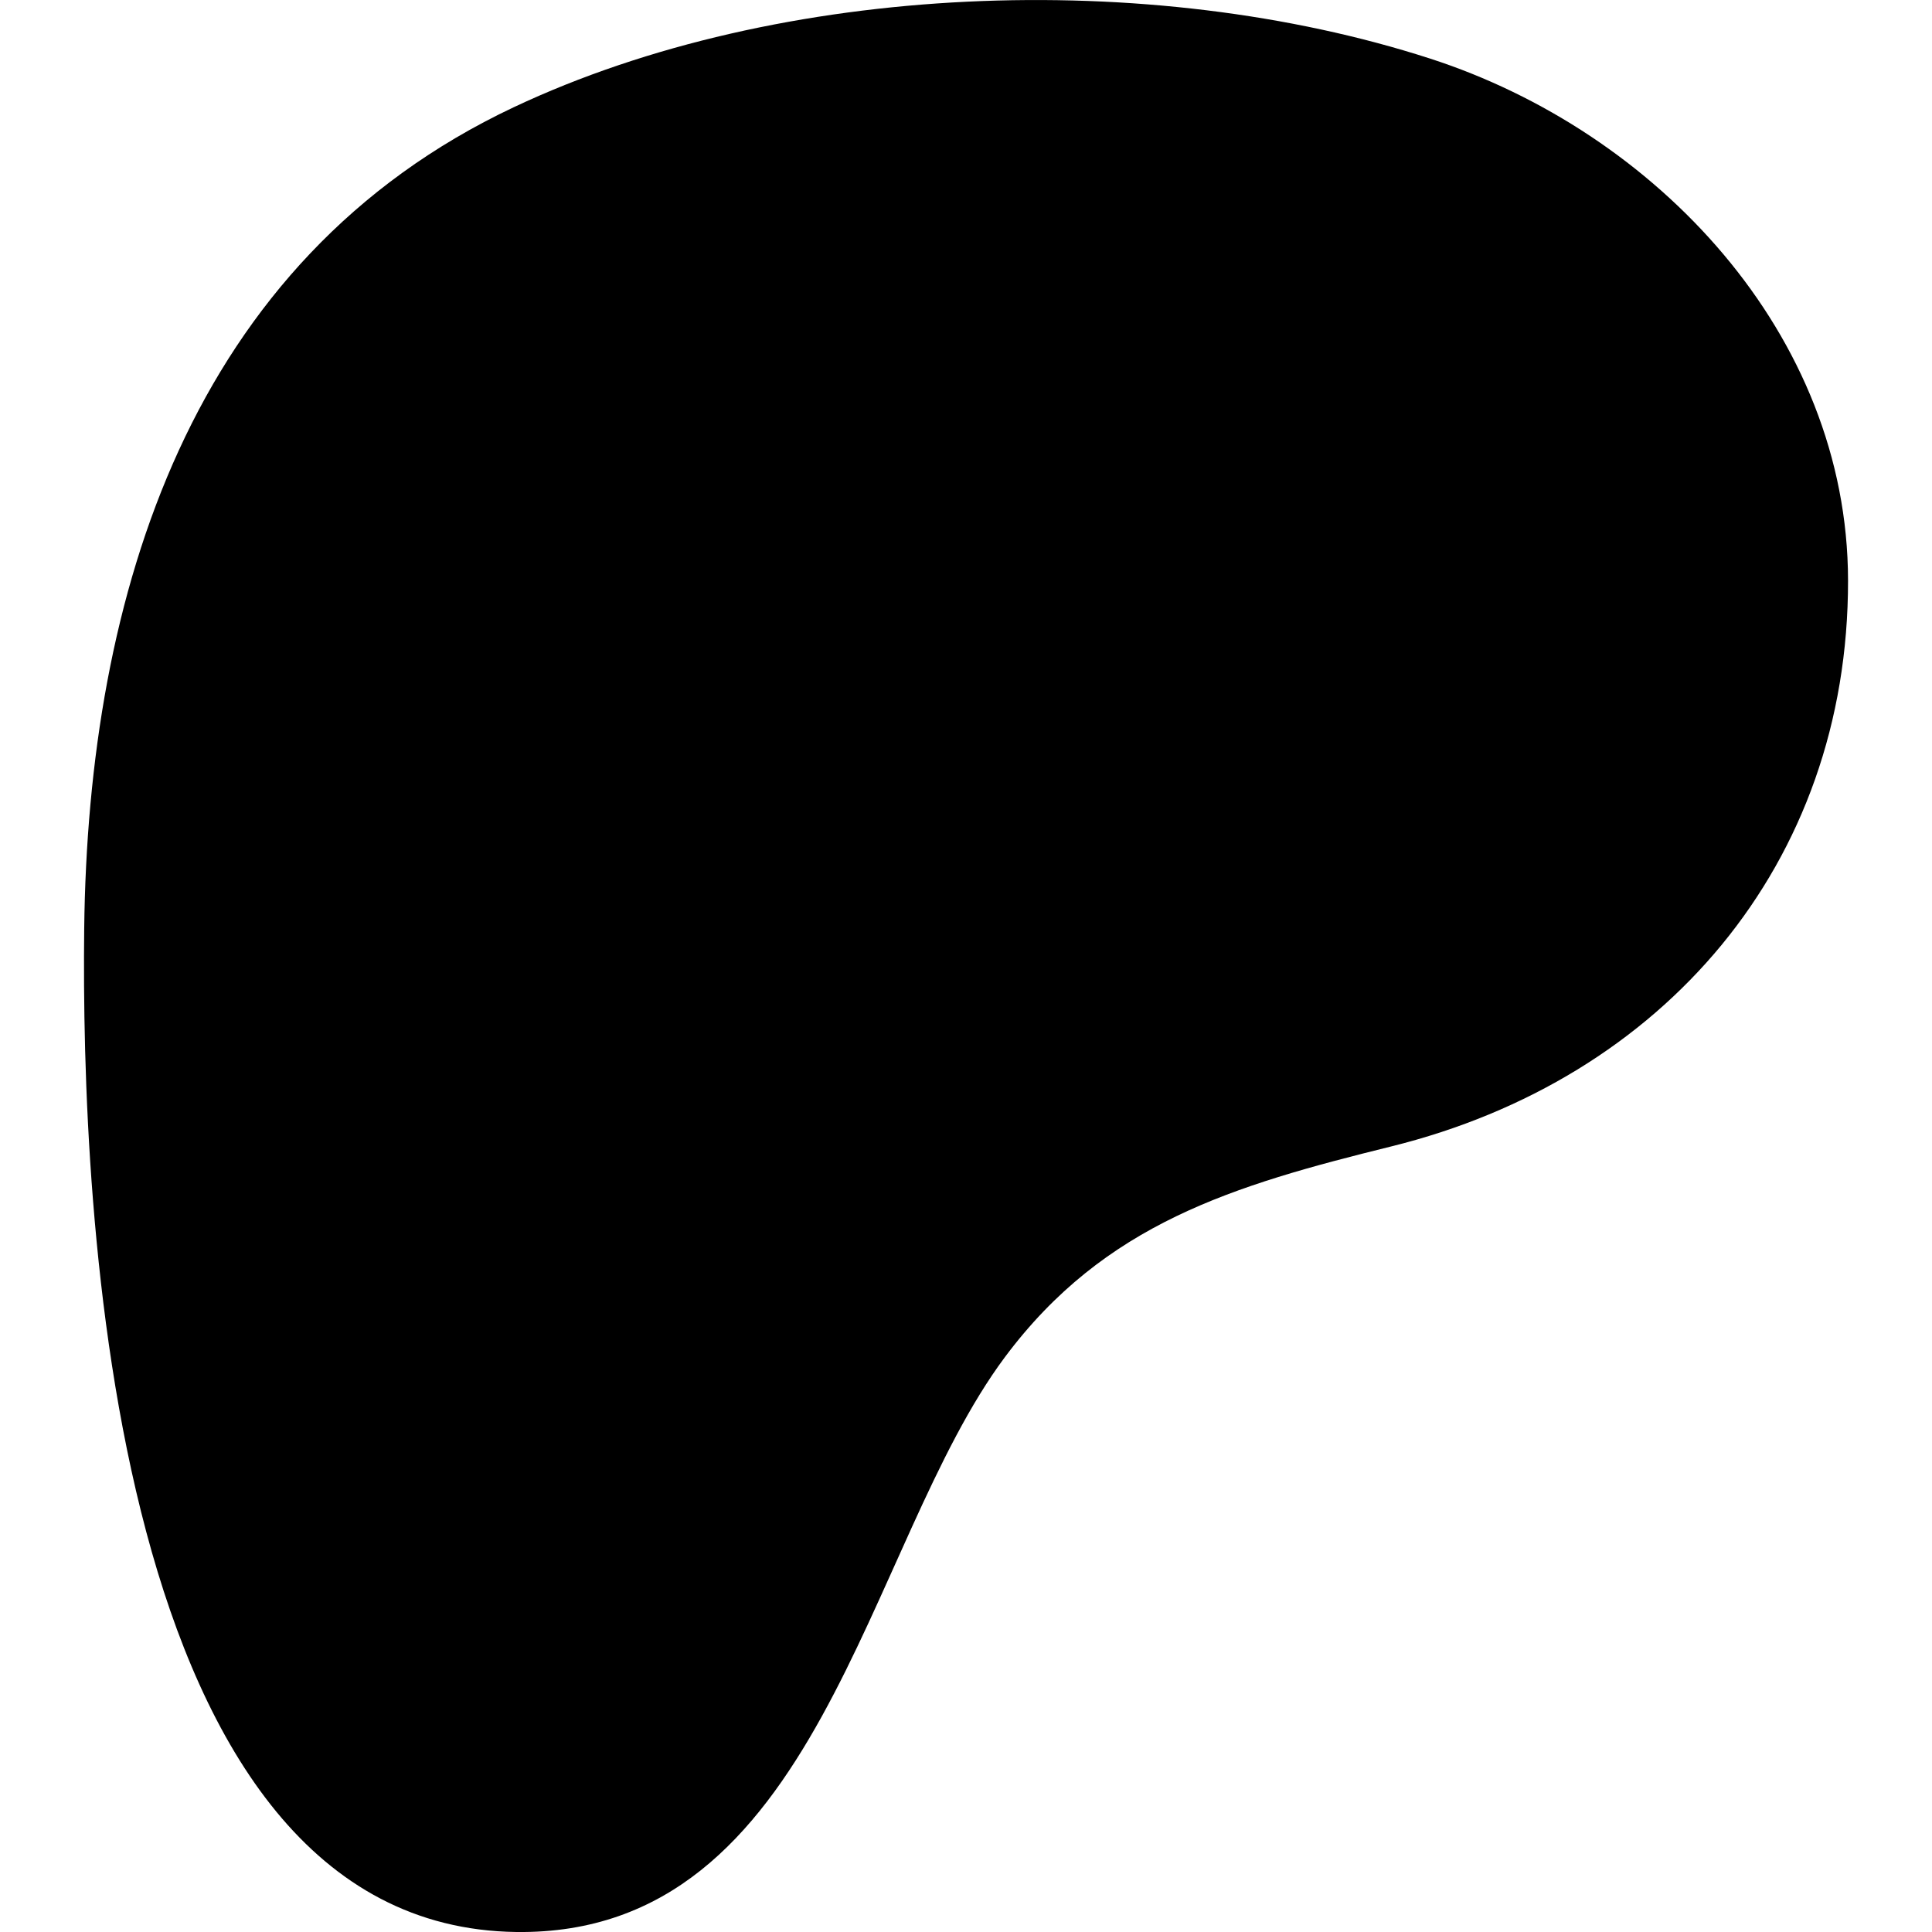
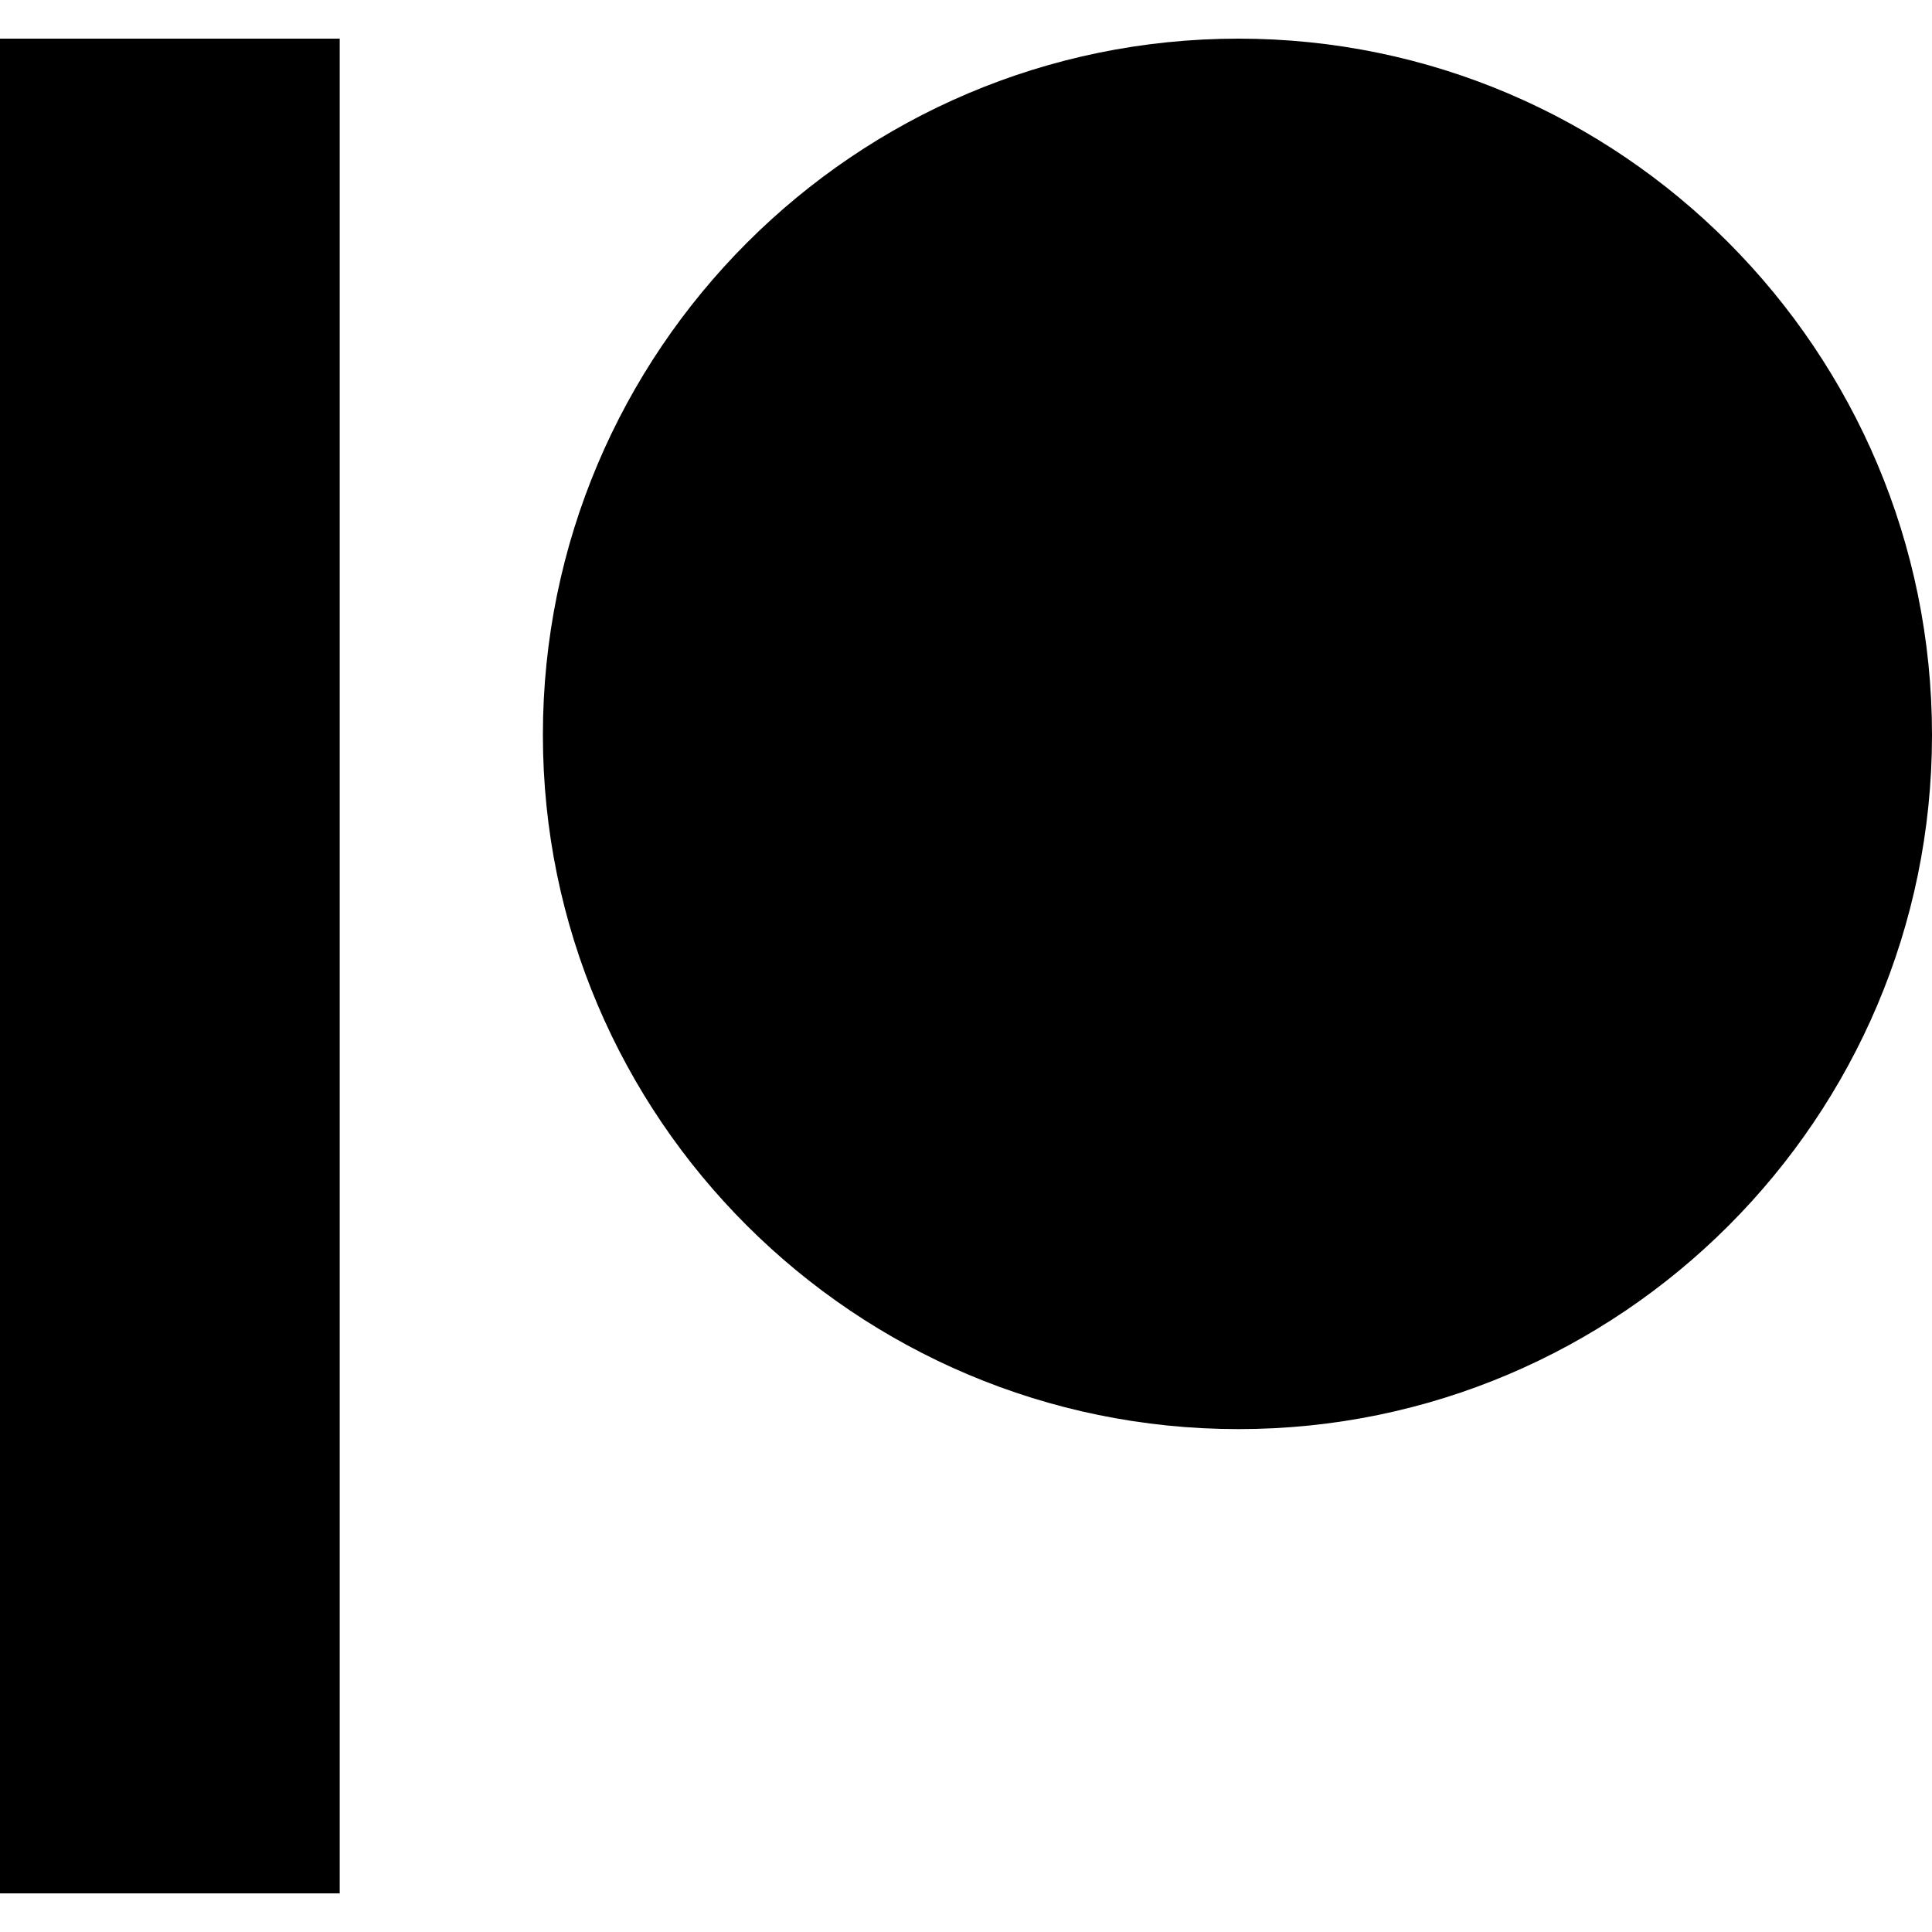
<svg xmlns="http://www.w3.org/2000/svg" role="img" viewBox="0 0 24 24">
-   <path d="M22.957 7.21c-.004-3.064-2.391-5.576-5.191-6.482-3.478-1.125-8.064-.962-11.384.604C2.357 3.231 1.093 7.391 1.046 11.54c-.039 3.411.302 12.396 5.369 12.46 3.765.047 4.326-4.804 6.068-7.141 1.24-1.662 2.836-2.132 4.801-2.618 3.376-.836 5.678-3.501 5.673-7.031Z" />
+   <path d="M0 .48v23.04h4.22V.48zm15.385 0c-4.764 0-8.641 3.88-8.641 8.65 0 4.755 3.877 8.623 8.641 8.623 4.75 0 8.615-3.868 8.615-8.623C24 4.36 20.136.48 15.385.48z" />
</svg>
